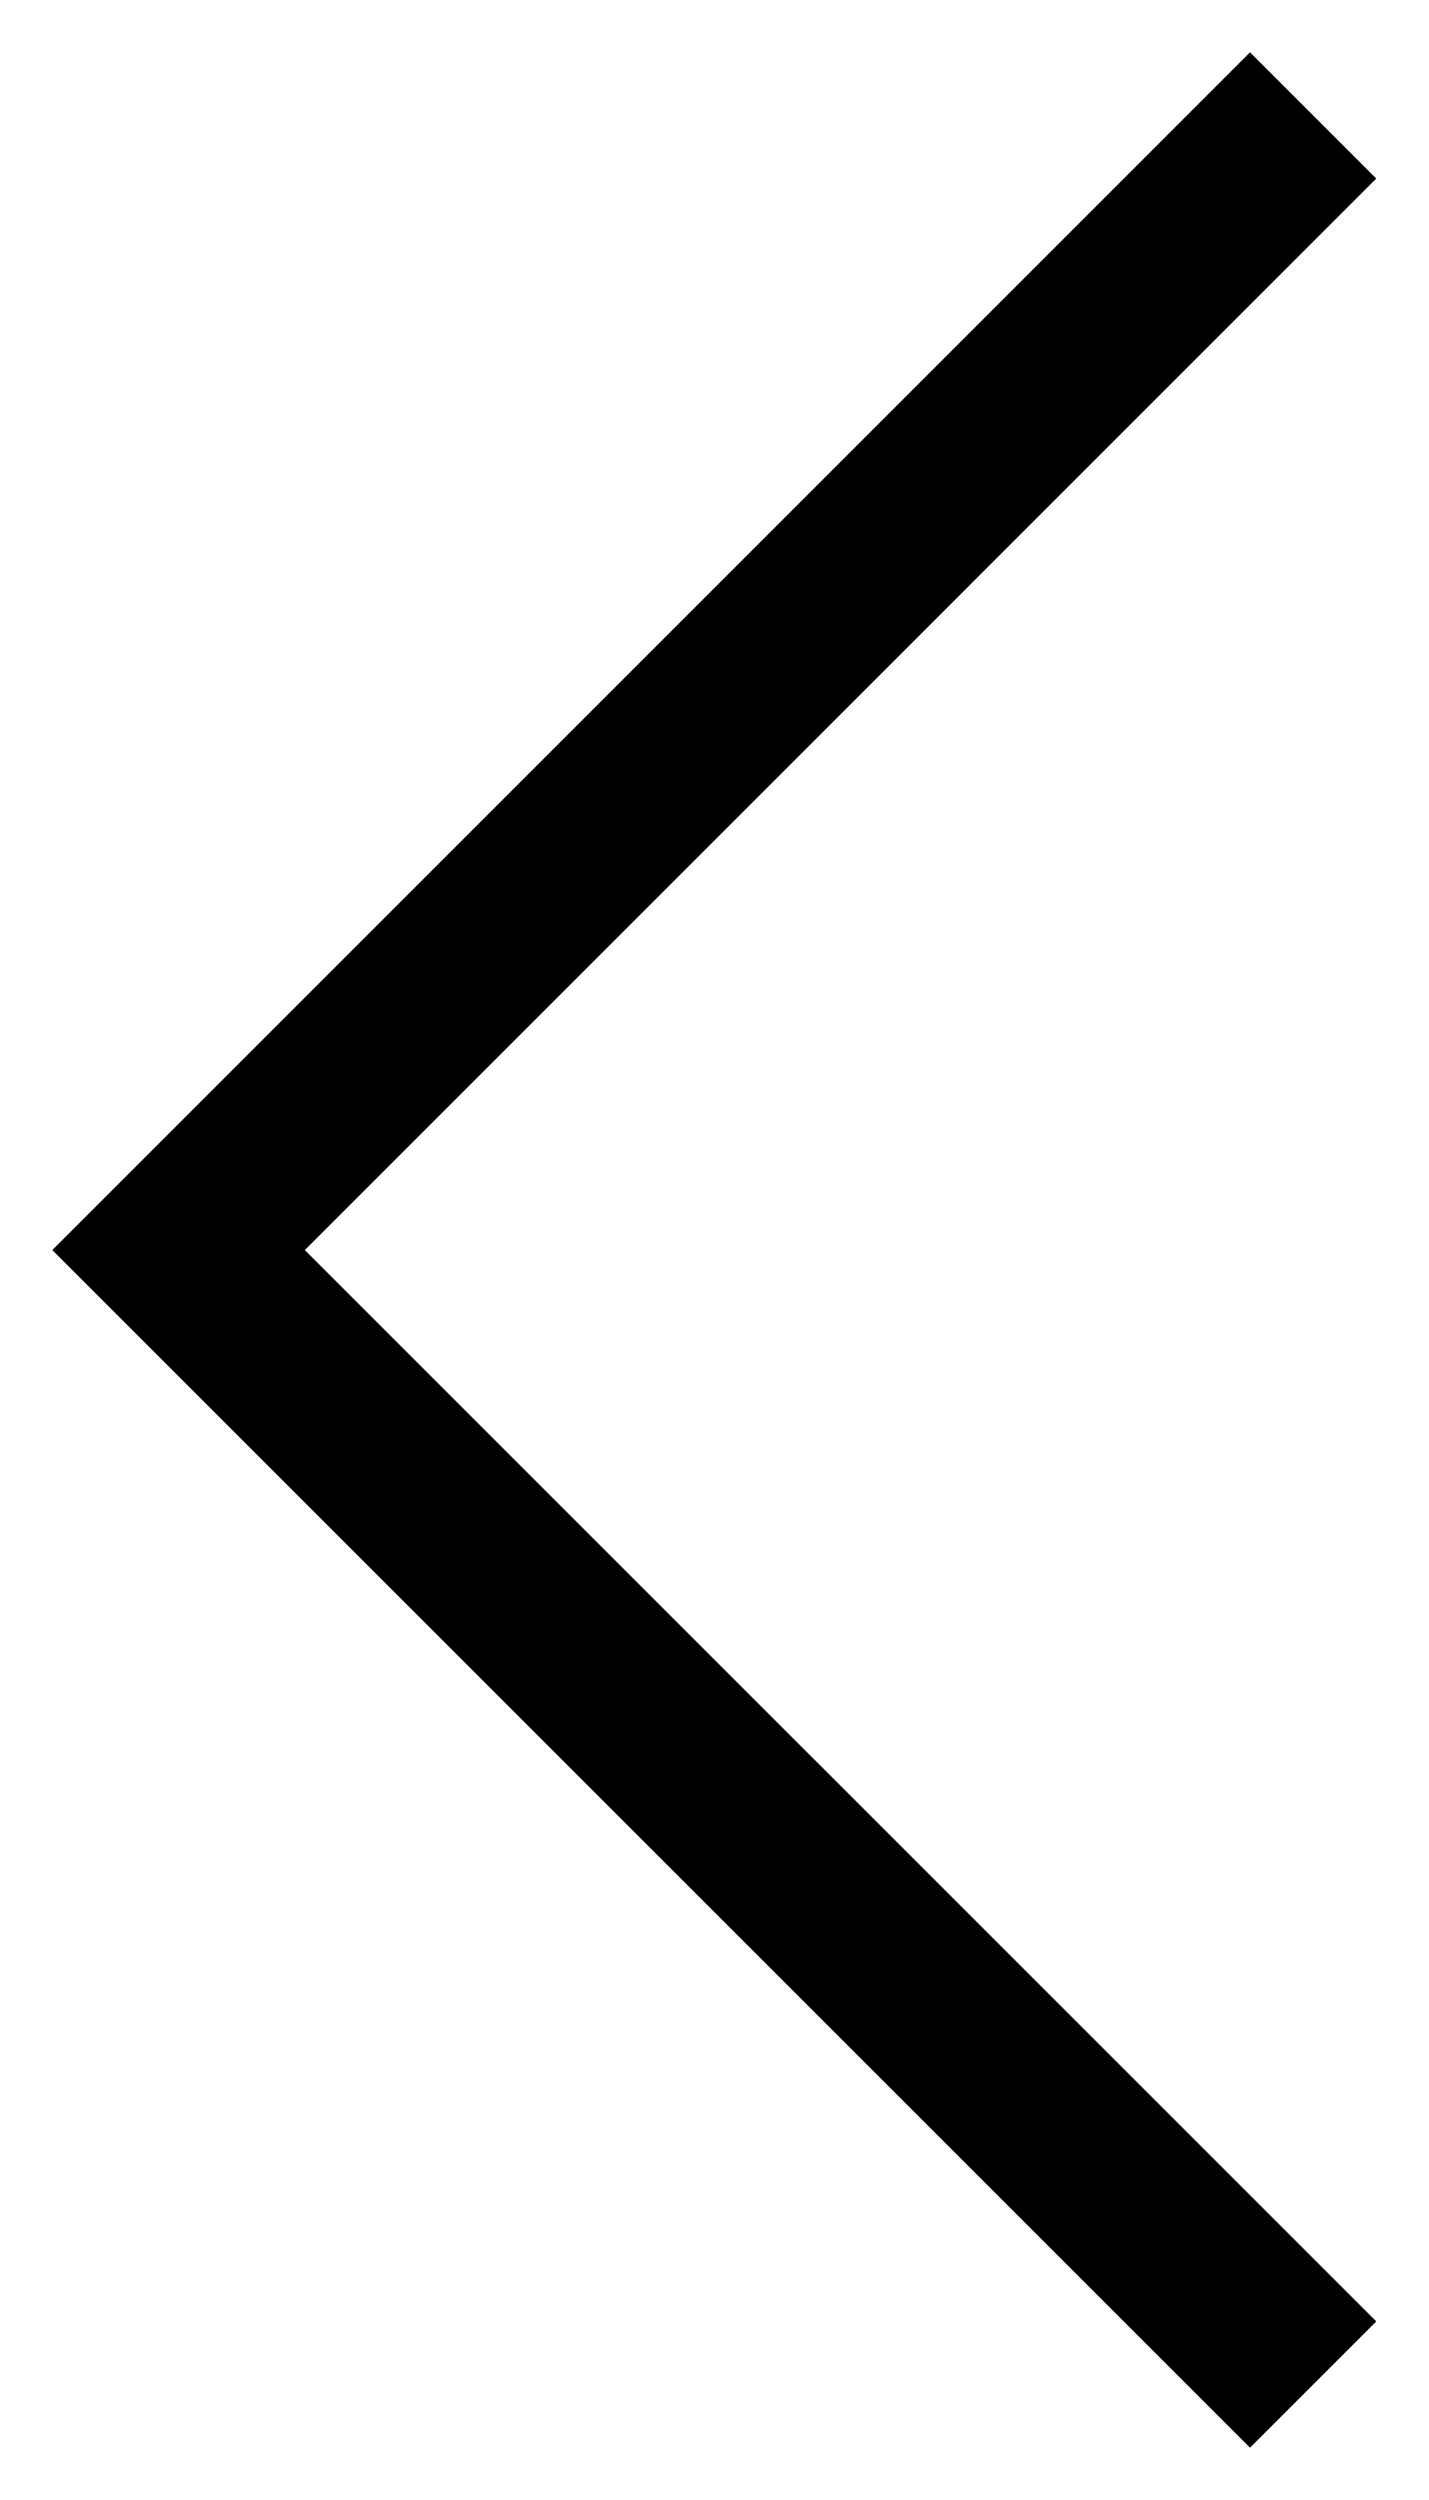
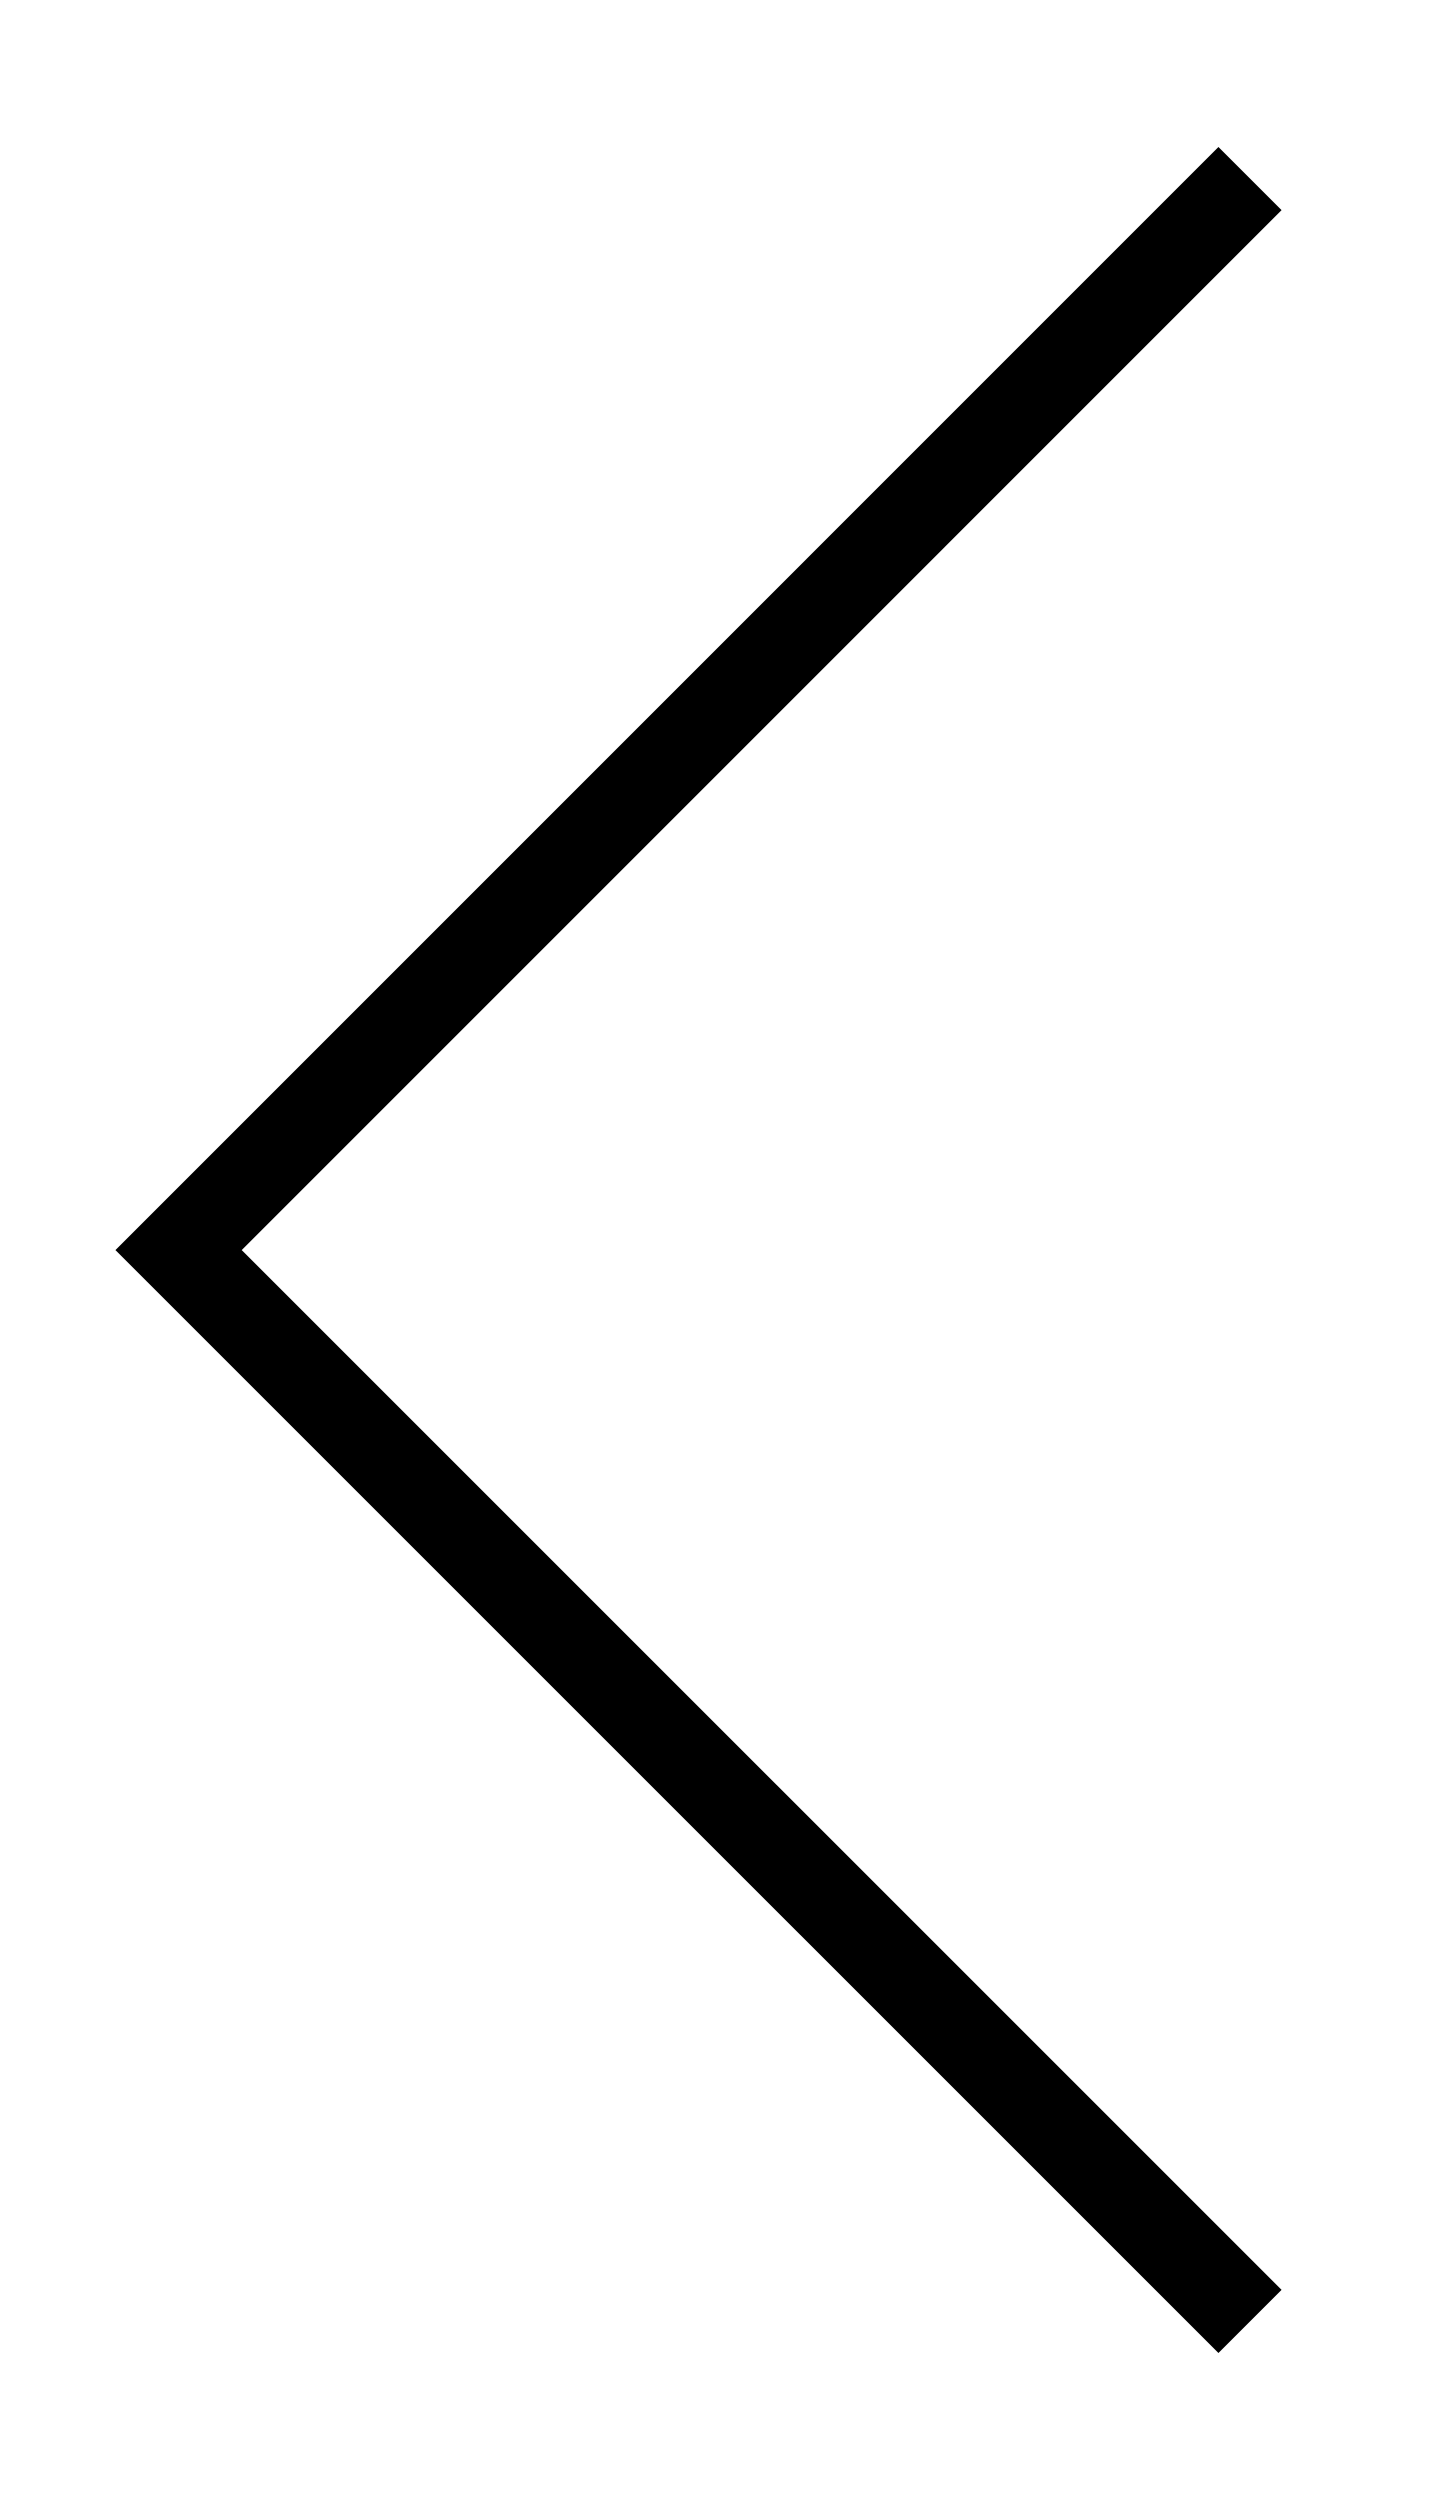
<svg xmlns="http://www.w3.org/2000/svg" width="16" height="28" viewBox="0 0 16 28" fill="none">
  <g id="Stroke 47">
-     <path id="Stroke 46" d="M14 26L2 14.001L14 2" stroke="black" stroke-width="2" stroke-linecap="square" />
+     <path id="Stroke 46" d="M14 26L2 14.001L14 2" stroke="black" strokeWidth="2" strokeLinecap="square" />
  </g>
</svg>
